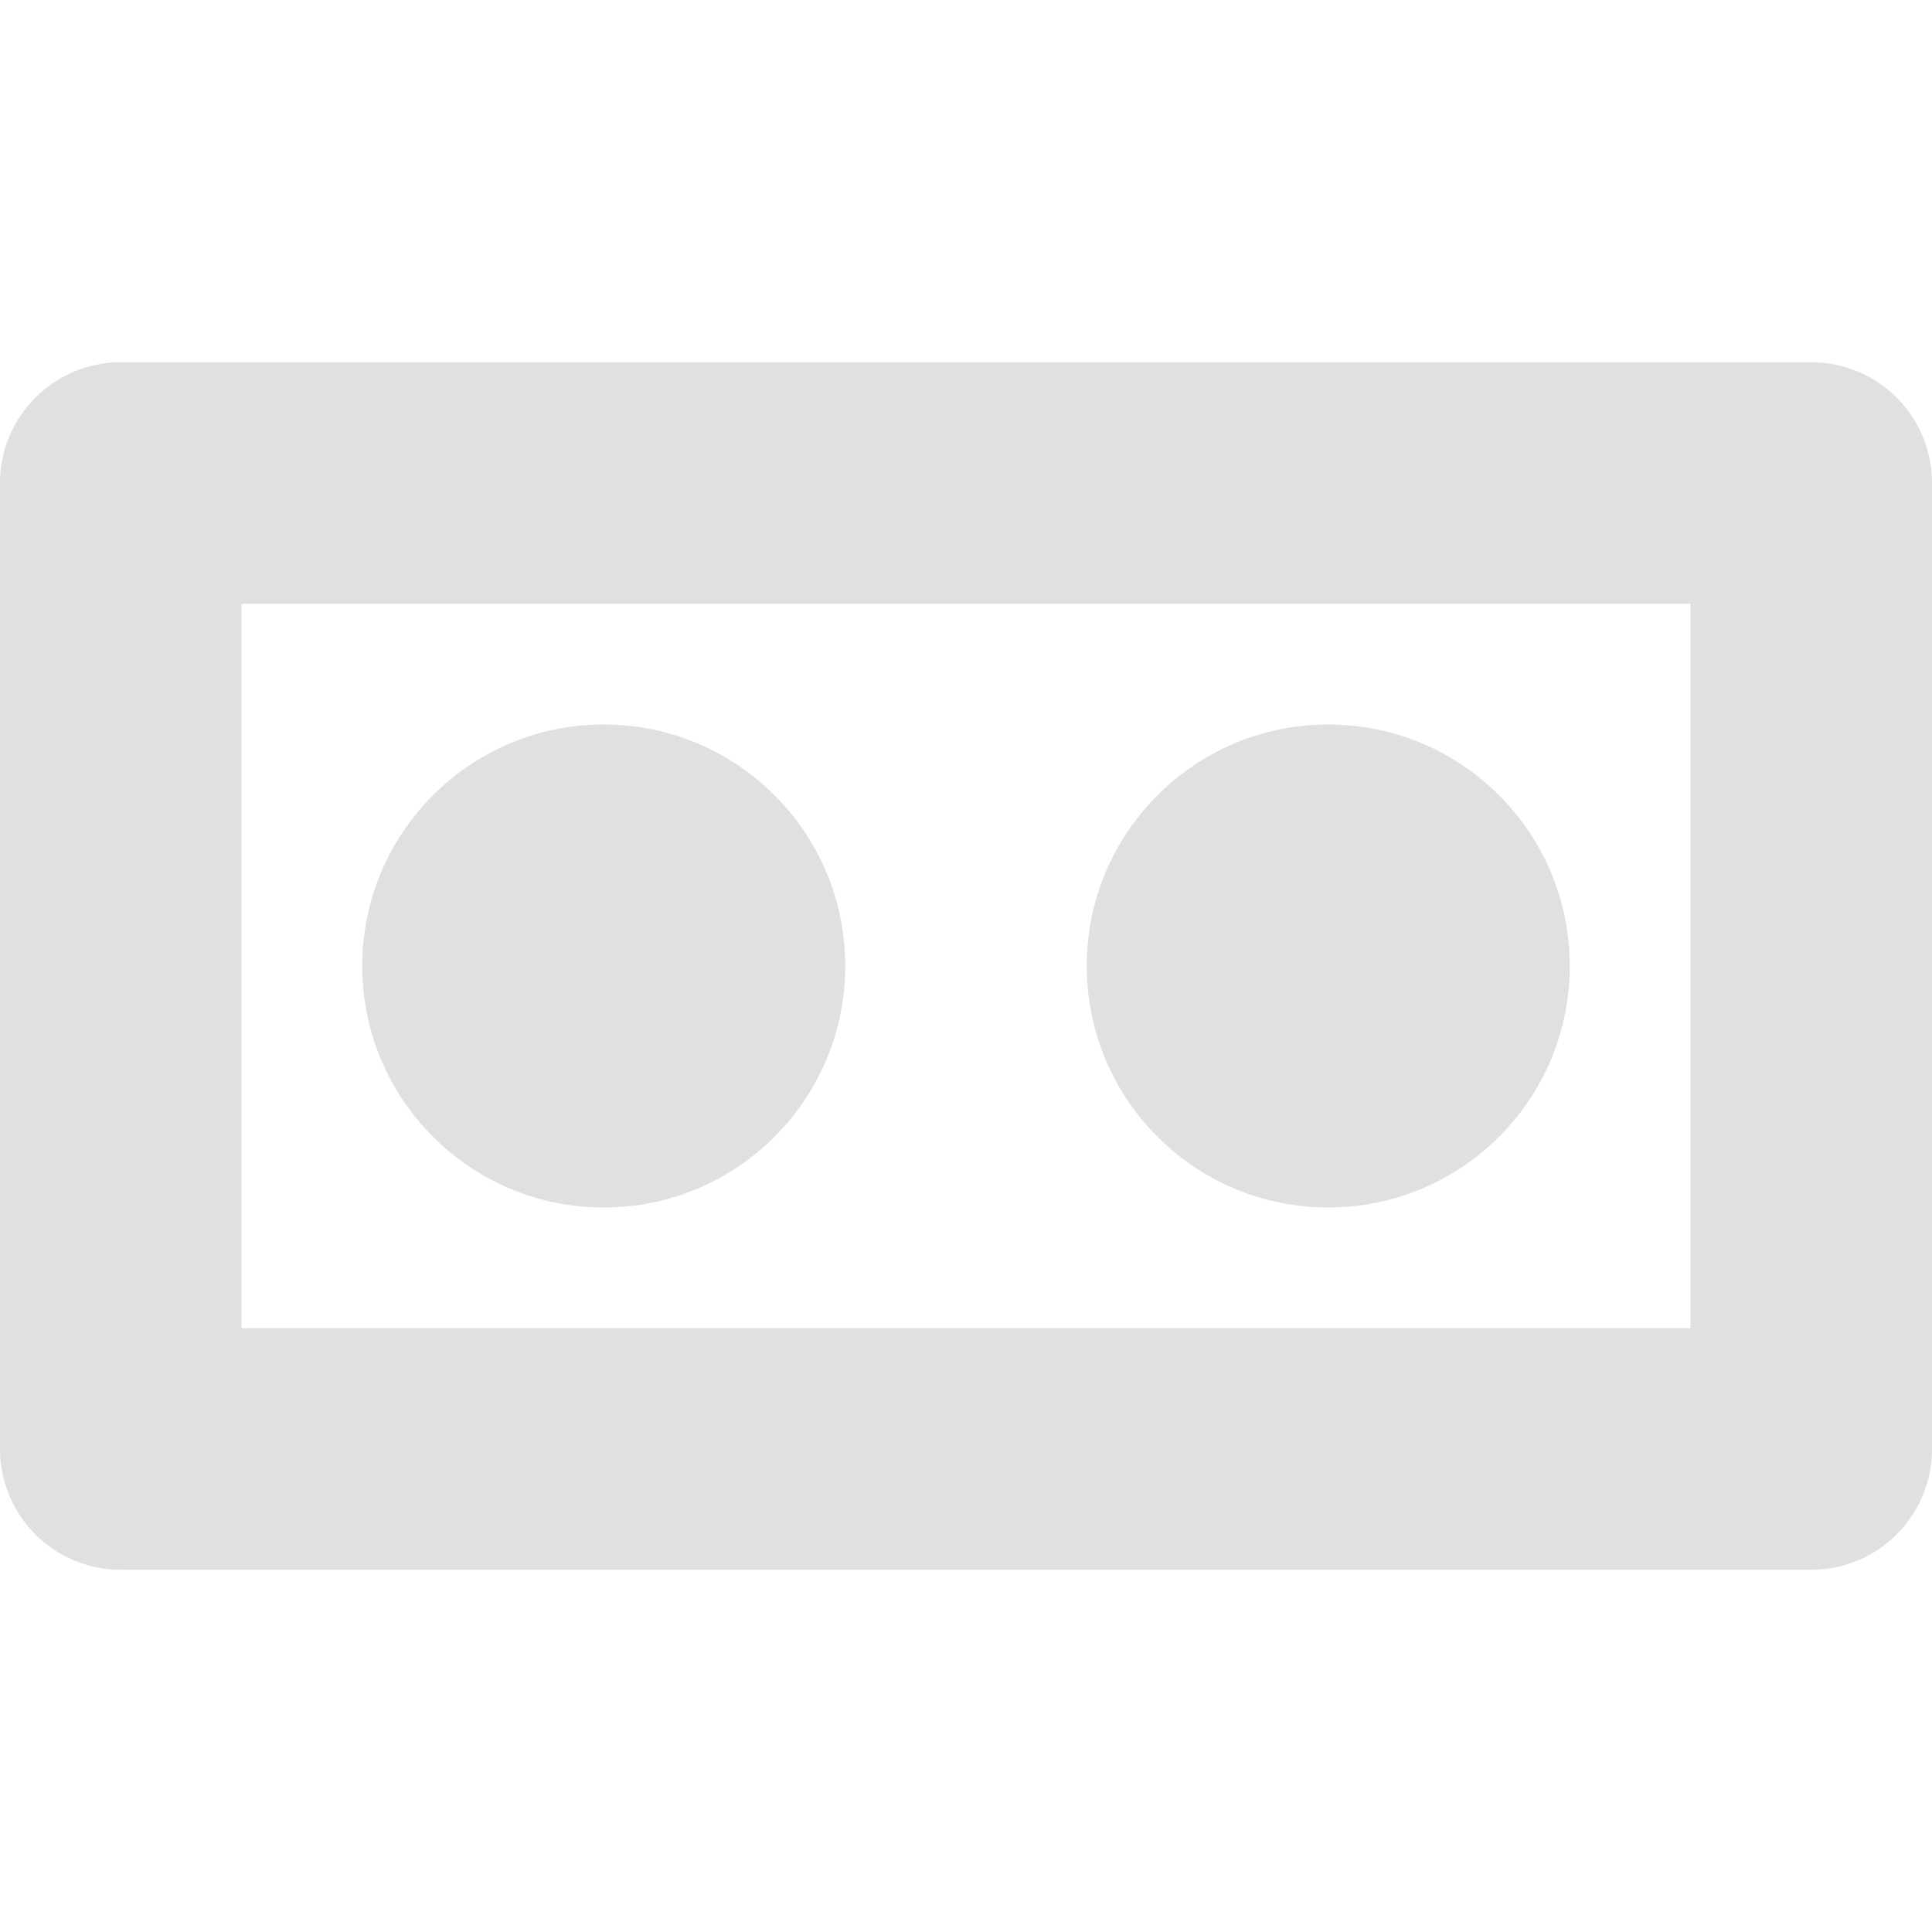
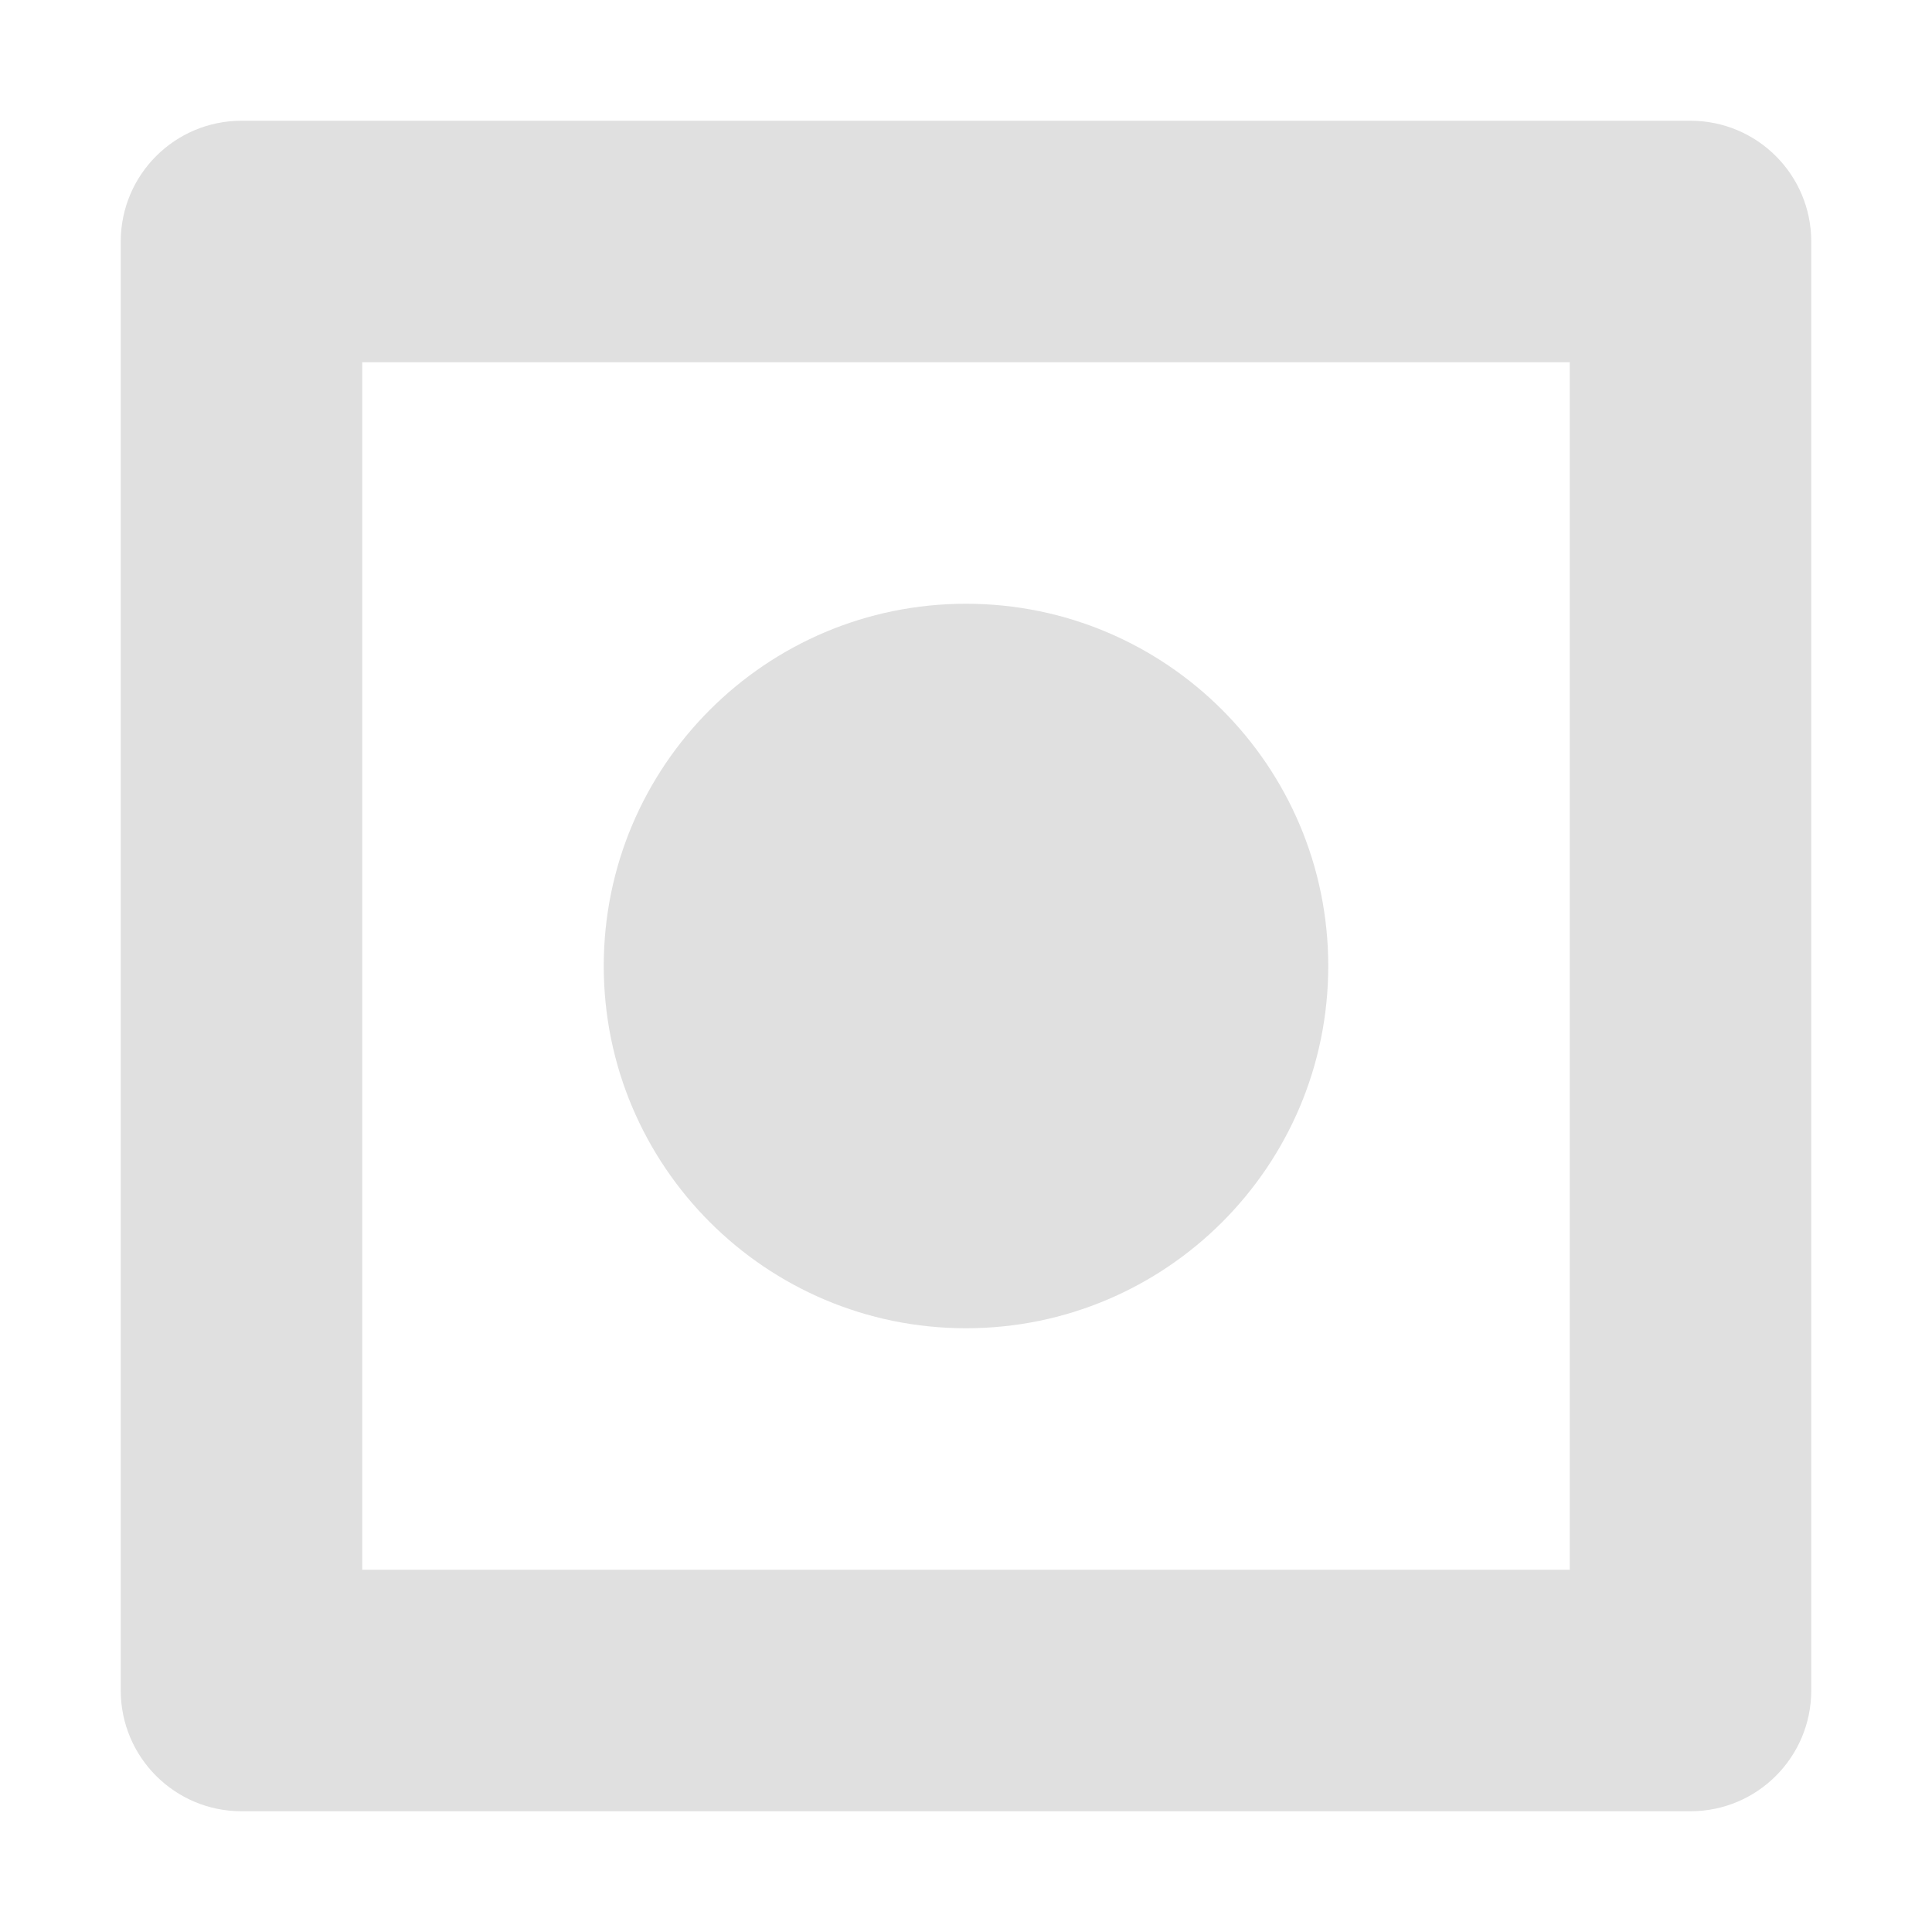
<svg xmlns="http://www.w3.org/2000/svg" width="16" height="16" version="1.1" viewBox="0 0 16 16">
  <g transform="translate(0 -1036.4)">
-     <rect x="1" y="1040.4" width="14" height="8" fill="none" stroke="#e0e0e0" stroke-linejoin="round" stroke-width="2" />
-     <ellipse cx="5" cy="1044.4" rx="2" ry="2" fill="#e0e0e0" />
-     <ellipse cx="11" cy="1044.4" rx="2" ry="2" fill="#e0e0e0" />
+     <path transform="translate(0 1036.4)" d="m2 1a1 1 0 0 0 -1 1v12a1 1 0 0 0 1 1h12a1 1 0 0 0 1 -1v-12a1 1 0 0 0 -1 -1h-12zm1 2h10v10h-10v-10zm5 2a3 3 0 0 0 -3 3 3 3 0 0 0 3 3 3 3 0 0 0 3 -3 3 3 0 0 0 -3 -3z" color="#000000" color-rendering="auto" dominant-baseline="auto" fill="#e0e0e0" image-rendering="auto" shape-rendering="auto" solid-color="#000000" style="font-feature-settings:normal;font-variant-alternates:normal;font-variant-caps:normal;font-variant-ligatures:normal;font-variant-numeric:normal;font-variant-position:normal;isolation:auto;mix-blend-mode:normal;shape-padding:0;text-decoration-color:#000000;text-decoration-line:none;text-decoration-style:solid;text-indent:0;text-orientation:mixed;text-transform:none;white-space:normal" />
  </g>
</svg>
